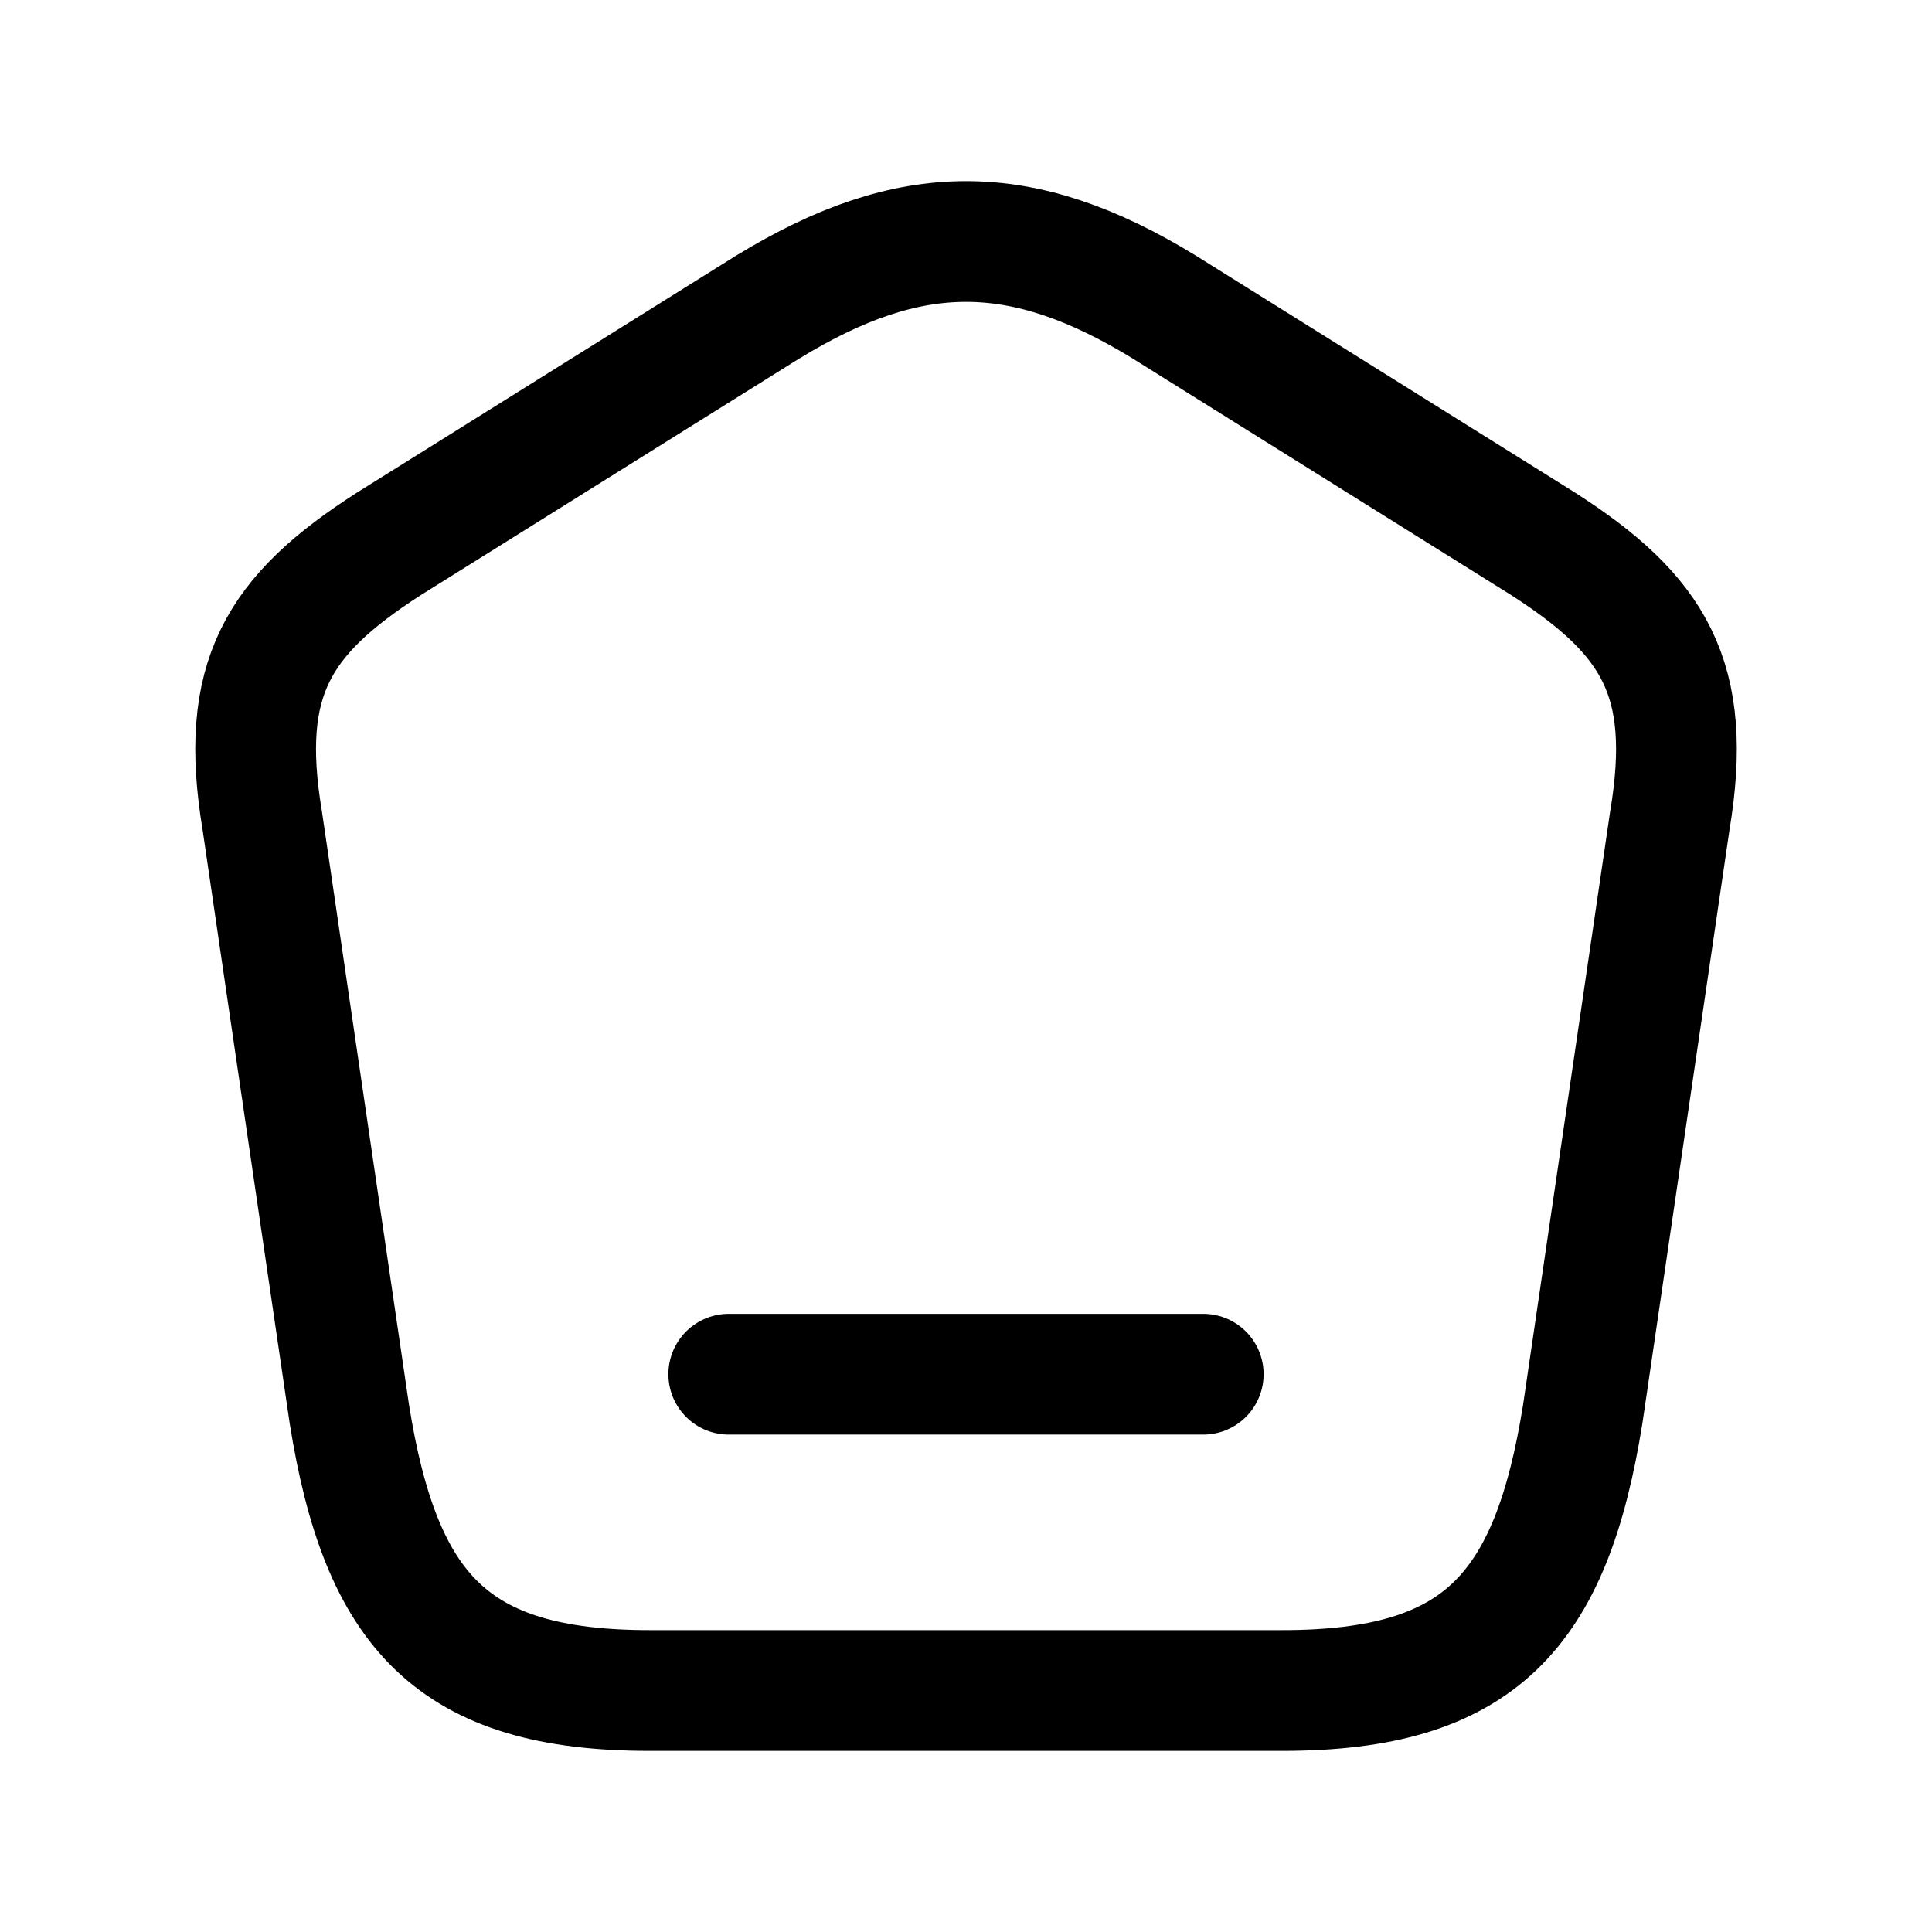
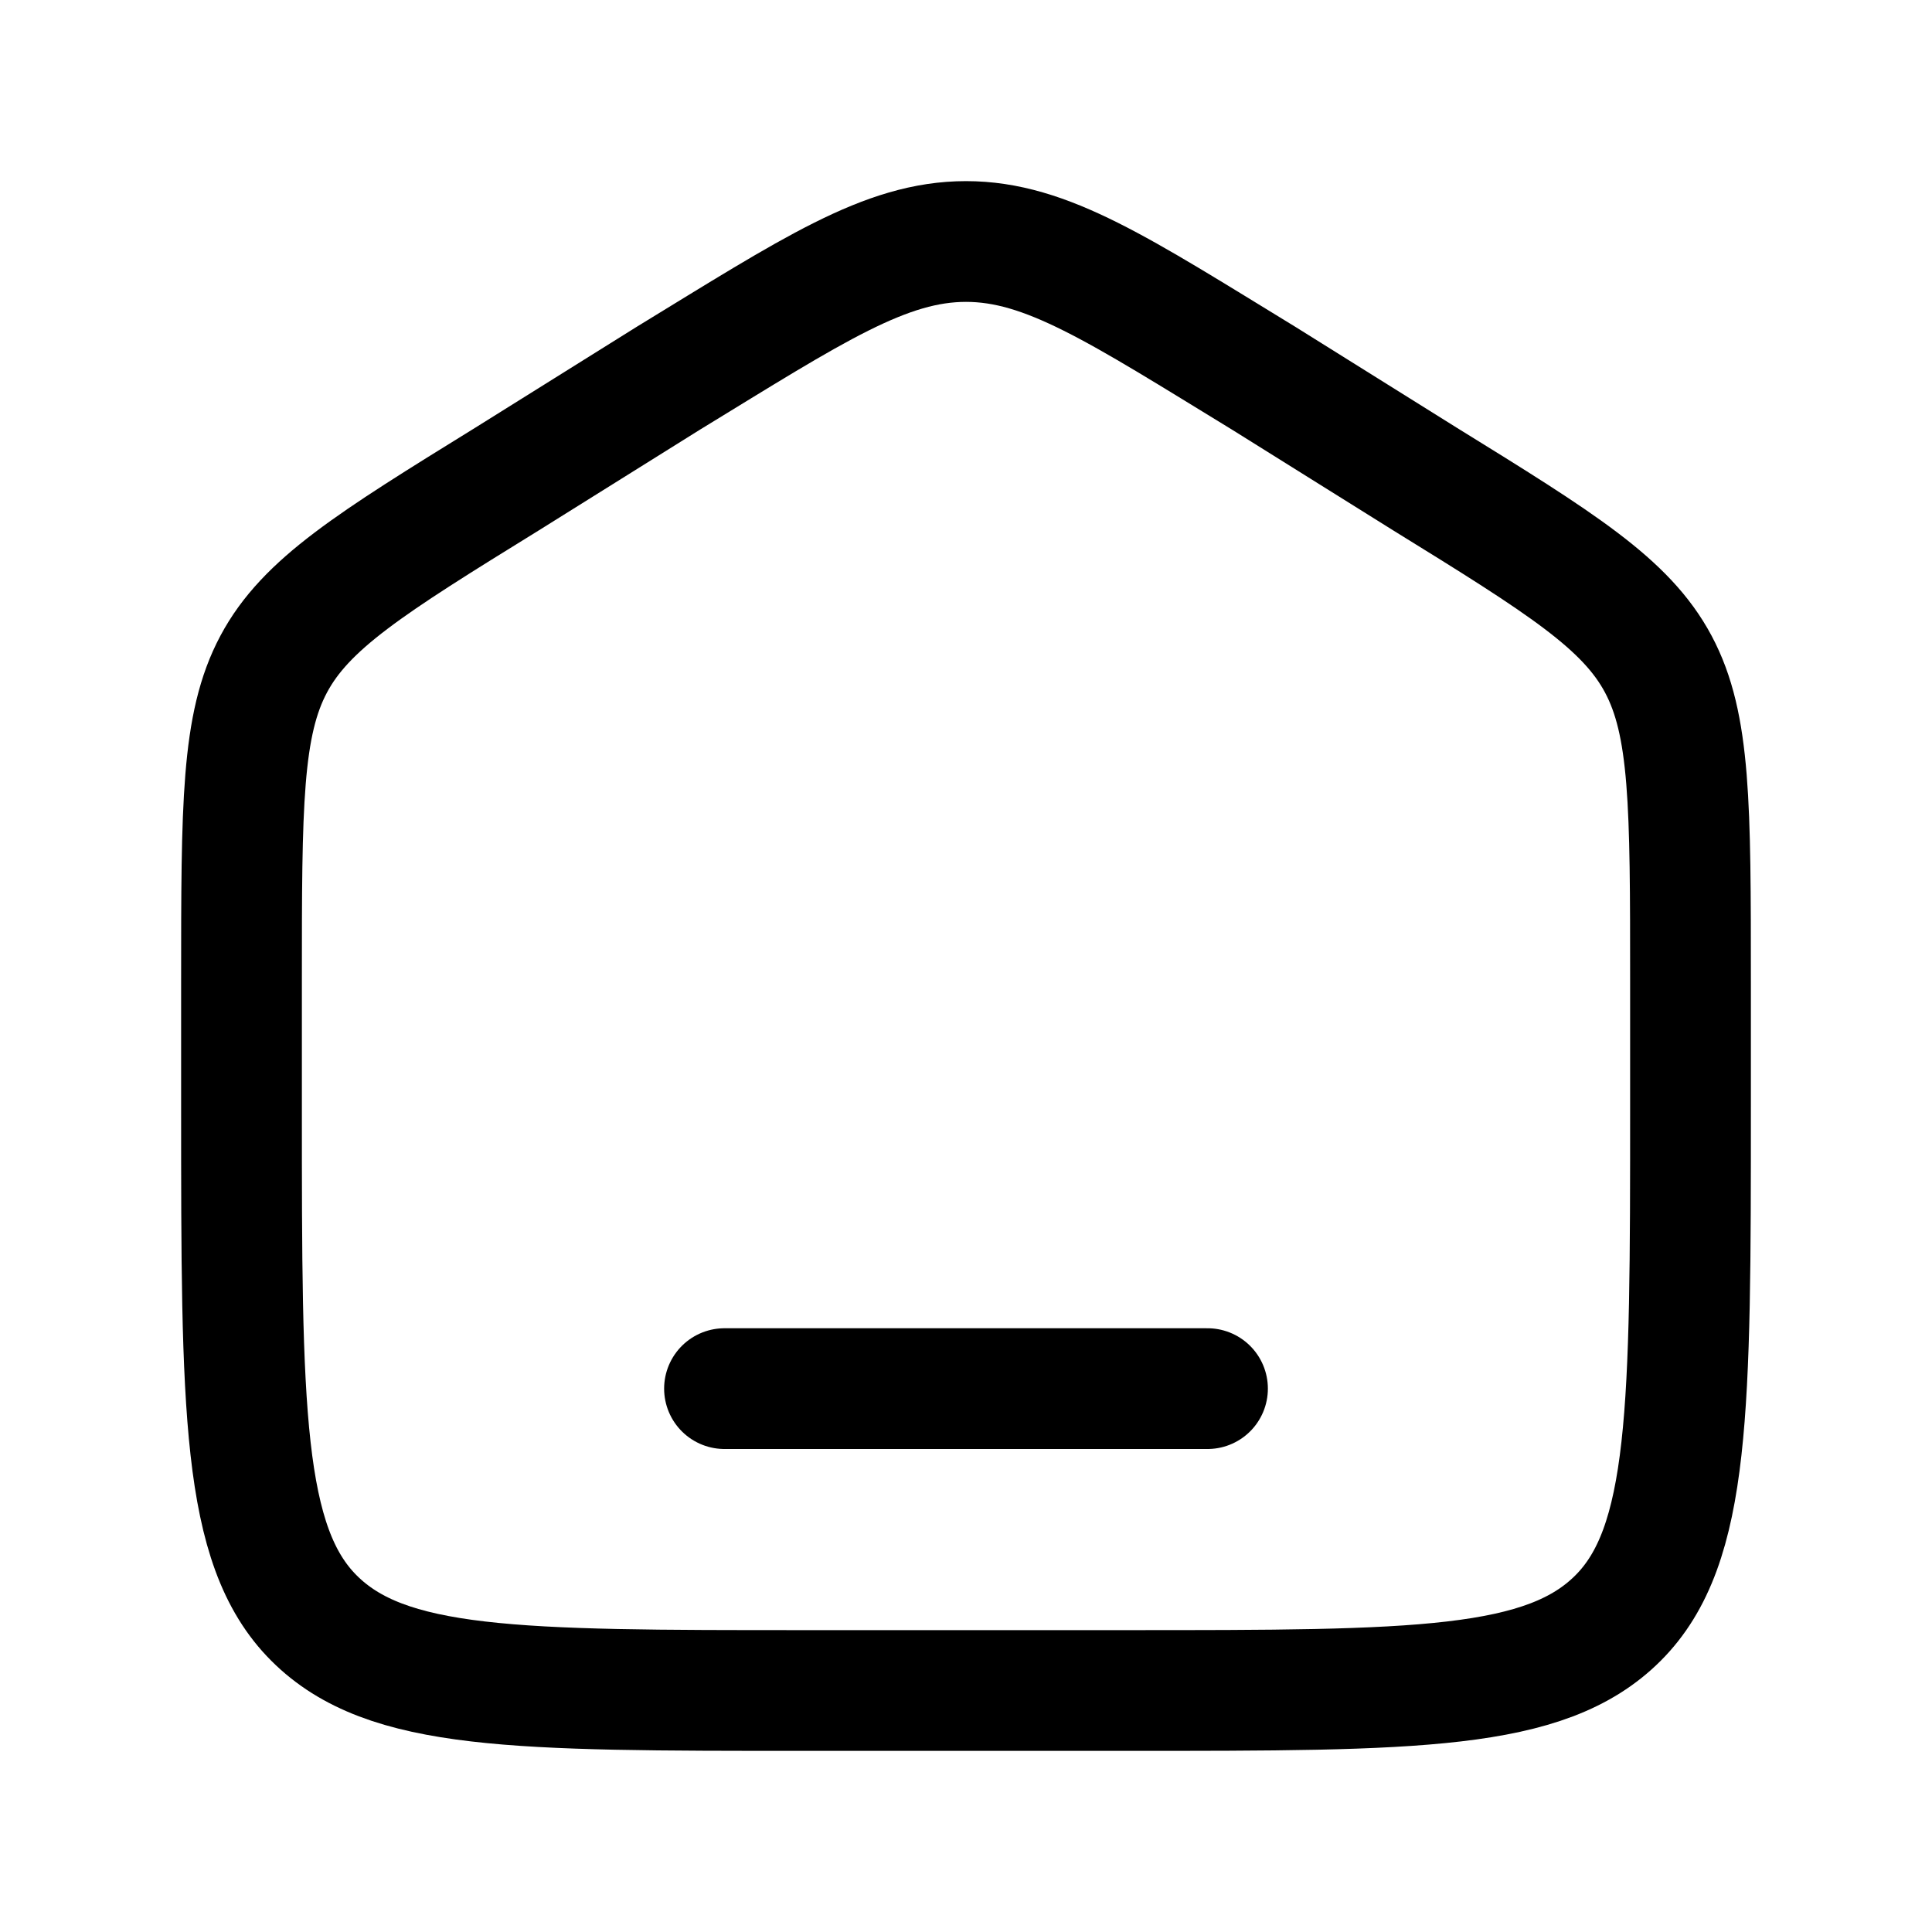
<svg viewBox="0 0 24 24" fill="none" stroke-width="1.5" stroke-linecap="round" stroke-linejoin="round">
-   <path d="M9.544 3.81l-4.715 2.947C3.454 7.641 2.963 8.427 3.258 10.195l1.081 7.367C4.731 20.018 5.615 21 8.071 21h7.858c2.456 0 3.34-0.982 3.733-3.438l1.081-7.367c0.295-1.768-0.196-2.554-1.572-3.438l-4.715-2.947c-1.768-1.08-3.143-1.08-4.911 0Z" stroke="currentColor" />
-   <path d="M9.053 17.071h5.894" stroke="currentColor" />
+   <path d="M3 12.2C3 10 3 9 3.4 8.25C3.8 7.5 4.6 7 6.3 5.95L8.3 4.7C10.1 3.6 11 3 12 3C13 3 13.9 3.6 15.7 4.7L17.7 5.95C19.4 7 20.2 7.5 20.6 8.25C21 9 21 10 21 12.2V13.75C21 17.5 21 19.2 20.1 20.1C19.2 21 17.6 21 14 21H10C6.4 21 4.8 21 3.9 20.1C3 19.2 3 17.5 3 13.75V12.2Z" stroke="currentColor" />
+   <path d="M9 17.25H15" stroke="currentColor" />
</svg>
